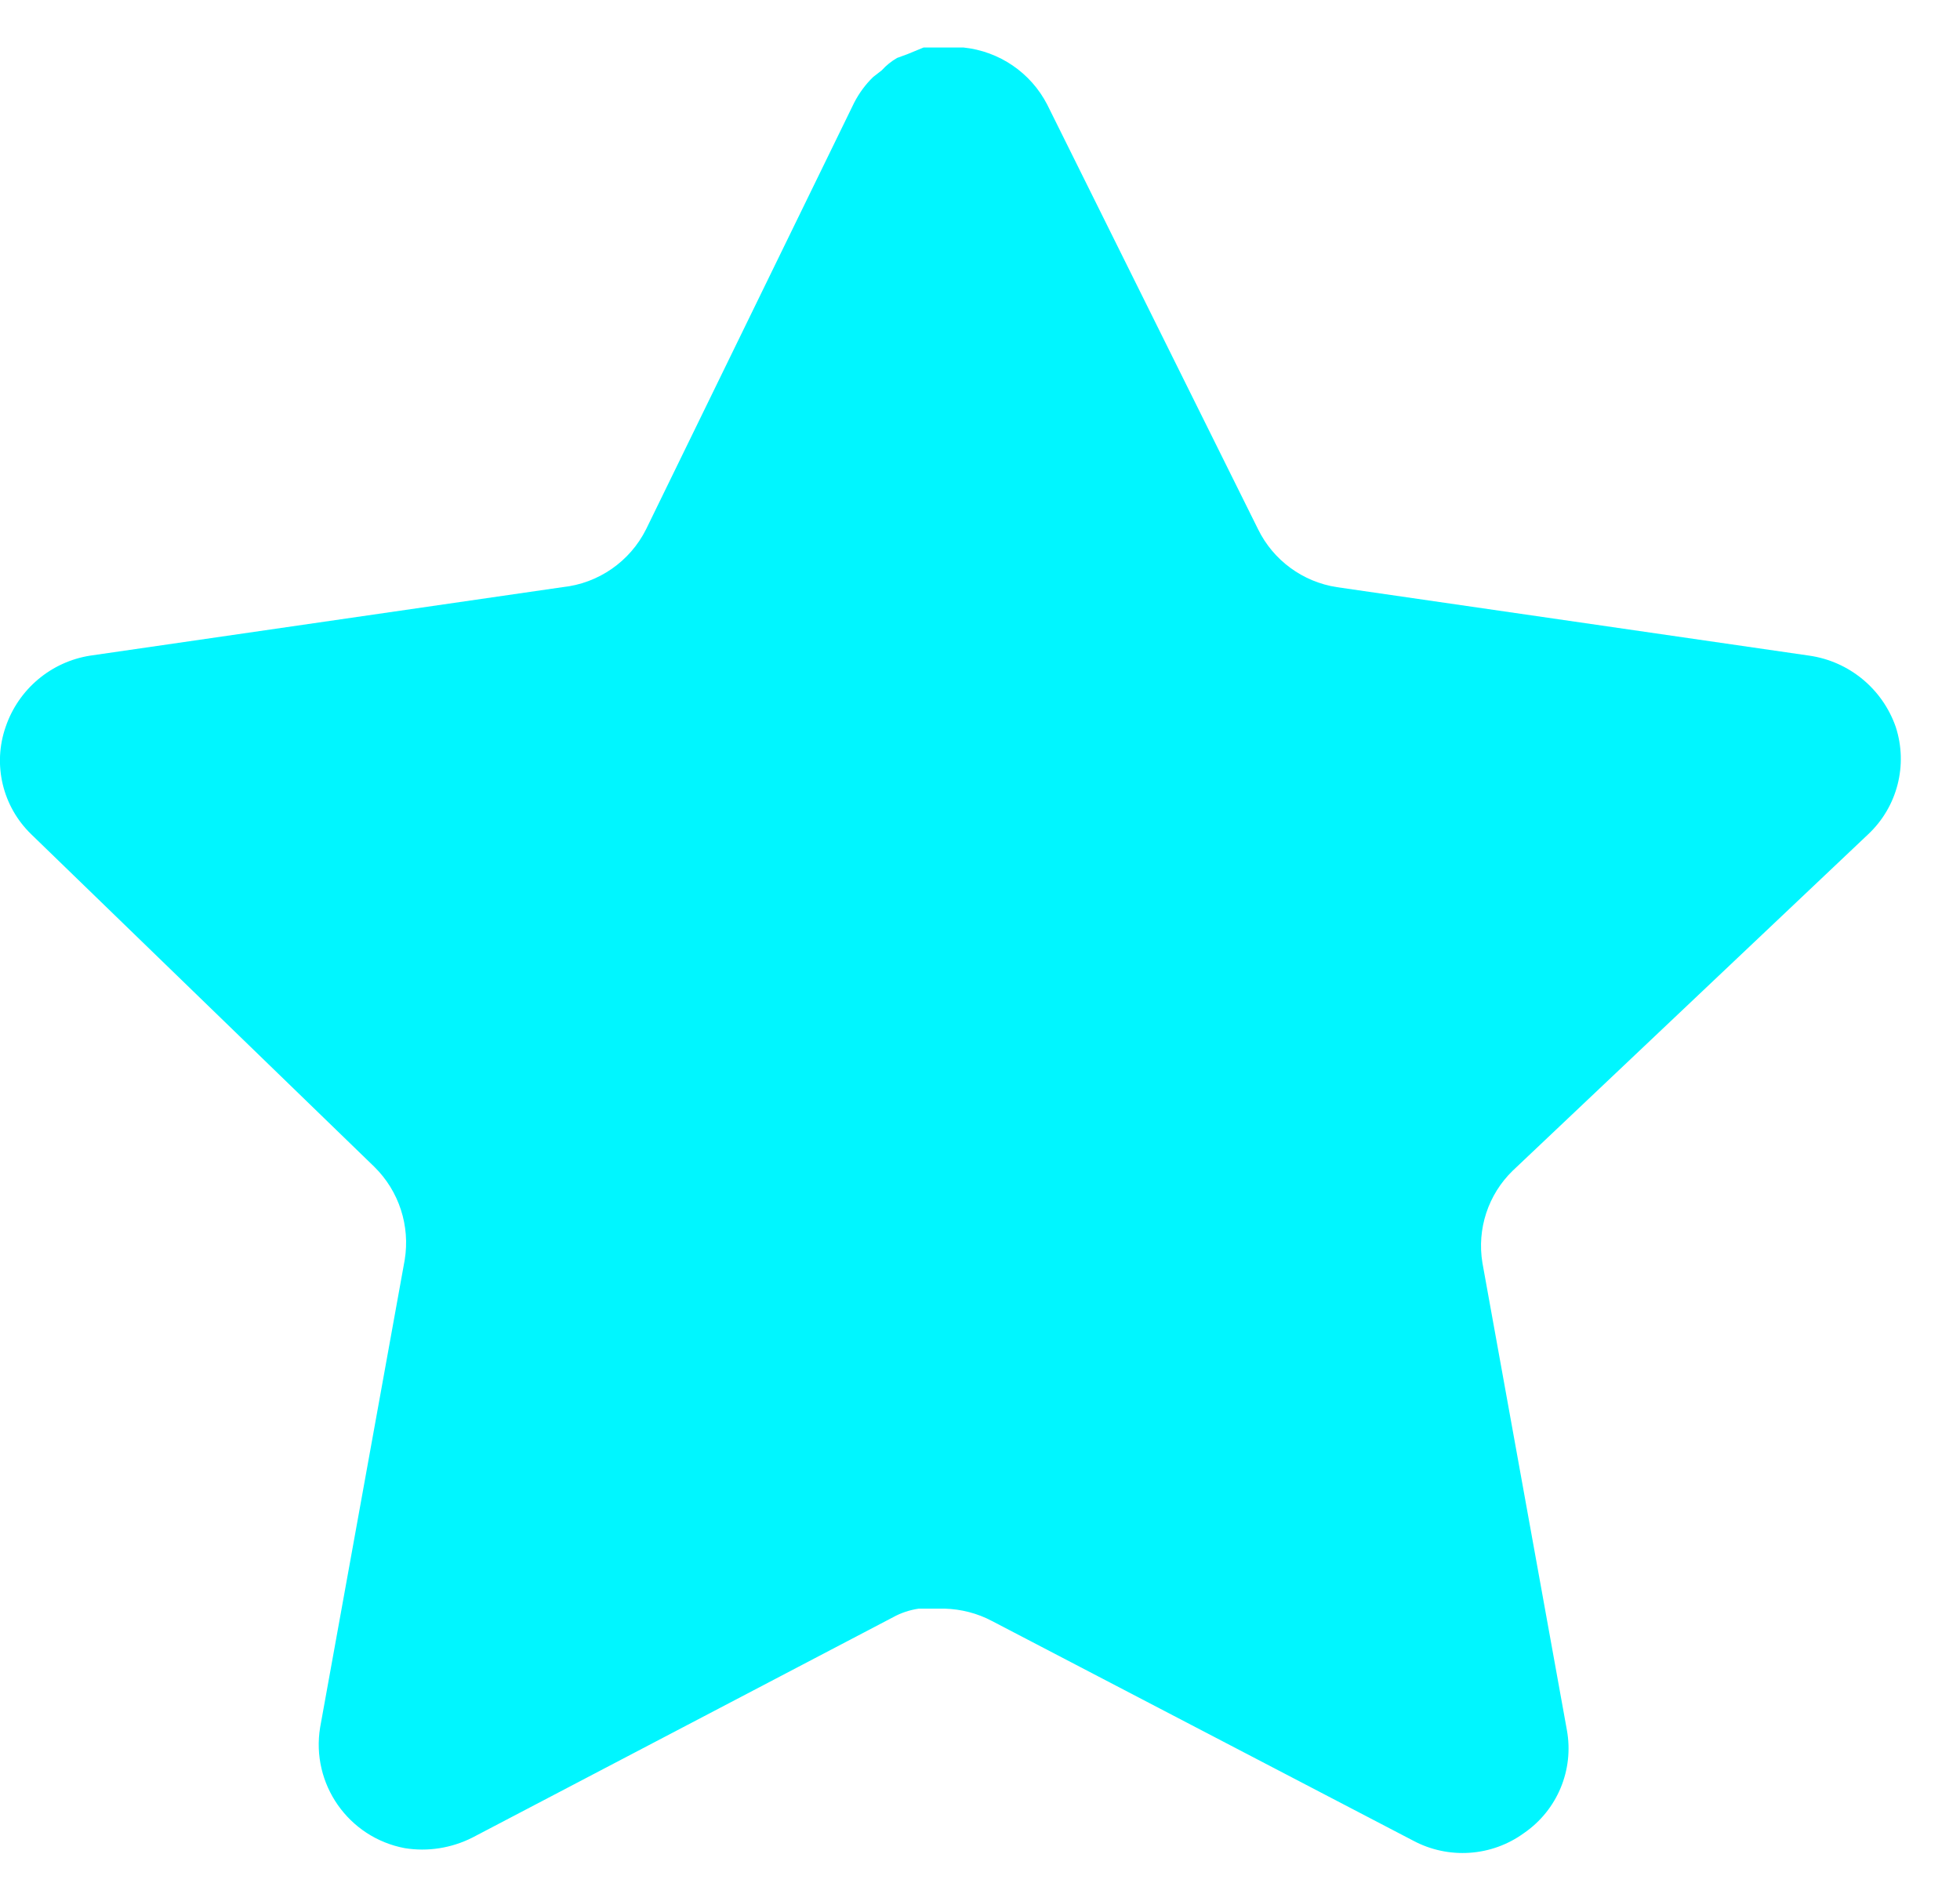
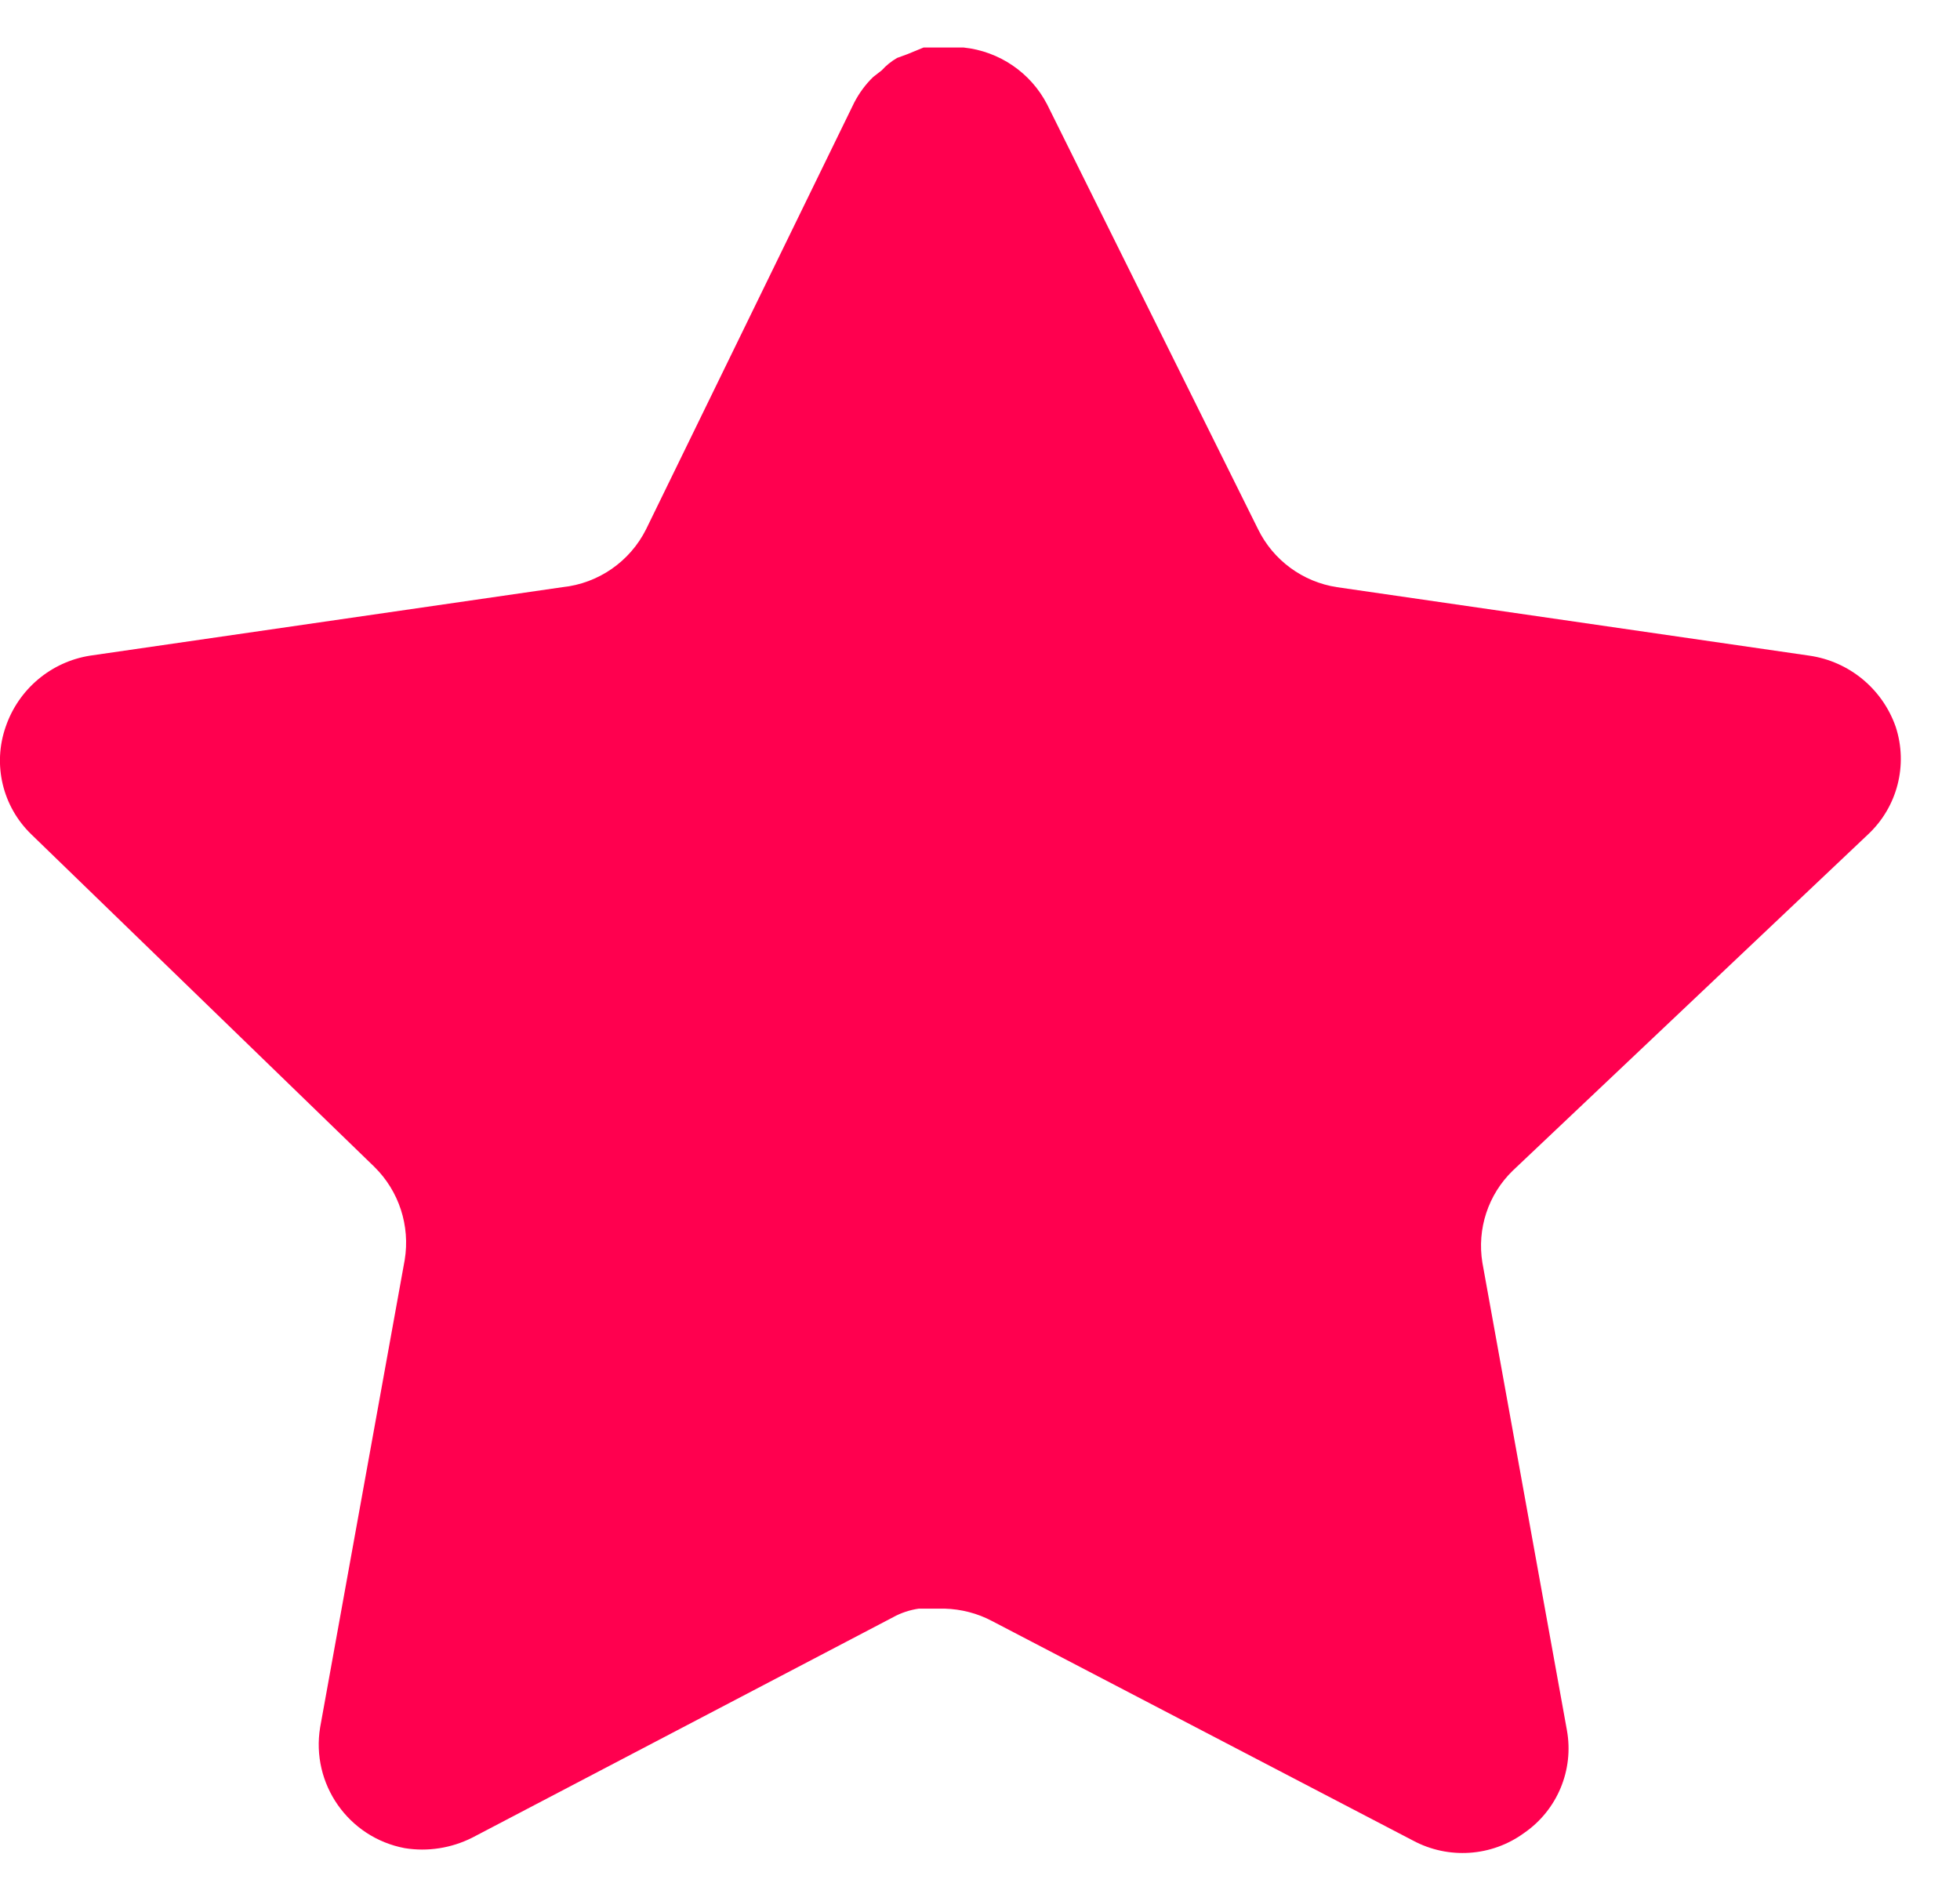
<svg xmlns="http://www.w3.org/2000/svg" width="33" height="32" viewBox="0 0 33 32" fill="none">
-   <path d="M25.47 19.712C25.055 20.114 24.865 20.695 24.959 21.264L26.382 29.136C26.502 29.803 26.22 30.479 25.662 30.864C25.114 31.264 24.386 31.312 23.79 30.992L16.703 27.296C16.457 27.165 16.183 27.095 15.903 27.087H15.47C15.319 27.109 15.172 27.157 15.038 27.231L7.95 30.944C7.599 31.12 7.202 31.183 6.814 31.12C5.866 30.941 5.234 30.039 5.39 29.087L6.814 21.215C6.908 20.64 6.718 20.056 6.303 19.648L0.526 14.048C0.042 13.579 -0.126 12.875 0.095 12.24C0.31 11.607 0.857 11.144 1.518 11.04L9.47 9.887C10.074 9.824 10.606 9.456 10.878 8.912L14.382 1.728C14.465 1.568 14.572 1.421 14.702 1.296L14.846 1.184C14.921 1.101 15.007 1.032 15.103 0.976L15.278 0.912L15.55 0.8H16.223C16.825 0.863 17.354 1.223 17.631 1.76L21.182 8.912C21.438 9.435 21.935 9.799 22.51 9.887L30.462 11.04C31.134 11.136 31.695 11.6 31.918 12.24C32.127 12.882 31.946 13.586 31.454 14.048L25.47 19.712Z" fill="#00F6FF" />
+   <path d="M25.47 19.712C25.055 20.114 24.865 20.695 24.959 21.264L26.382 29.136C26.502 29.803 26.22 30.479 25.662 30.864C25.114 31.264 24.386 31.312 23.79 30.992L16.703 27.296C16.457 27.165 16.183 27.095 15.903 27.087H15.47C15.319 27.109 15.172 27.157 15.038 27.231L7.95 30.944C7.599 31.12 7.202 31.183 6.814 31.12C5.866 30.941 5.234 30.039 5.39 29.087L6.814 21.215C6.908 20.64 6.718 20.056 6.303 19.648L0.526 14.048C0.042 13.579 -0.126 12.875 0.095 12.24C0.31 11.607 0.857 11.144 1.518 11.04L9.47 9.887C10.074 9.824 10.606 9.456 10.878 8.912L14.382 1.728C14.465 1.568 14.572 1.421 14.702 1.296L14.846 1.184C14.921 1.101 15.007 1.032 15.103 0.976L15.278 0.912L15.55 0.8H16.223C16.825 0.863 17.354 1.223 17.631 1.76L21.182 8.912C21.438 9.435 21.935 9.799 22.51 9.887L30.462 11.04C31.134 11.136 31.695 11.6 31.918 12.24C32.127 12.882 31.946 13.586 31.454 14.048L25.47 19.712Z" fill="#ff004f" />
</svg>
